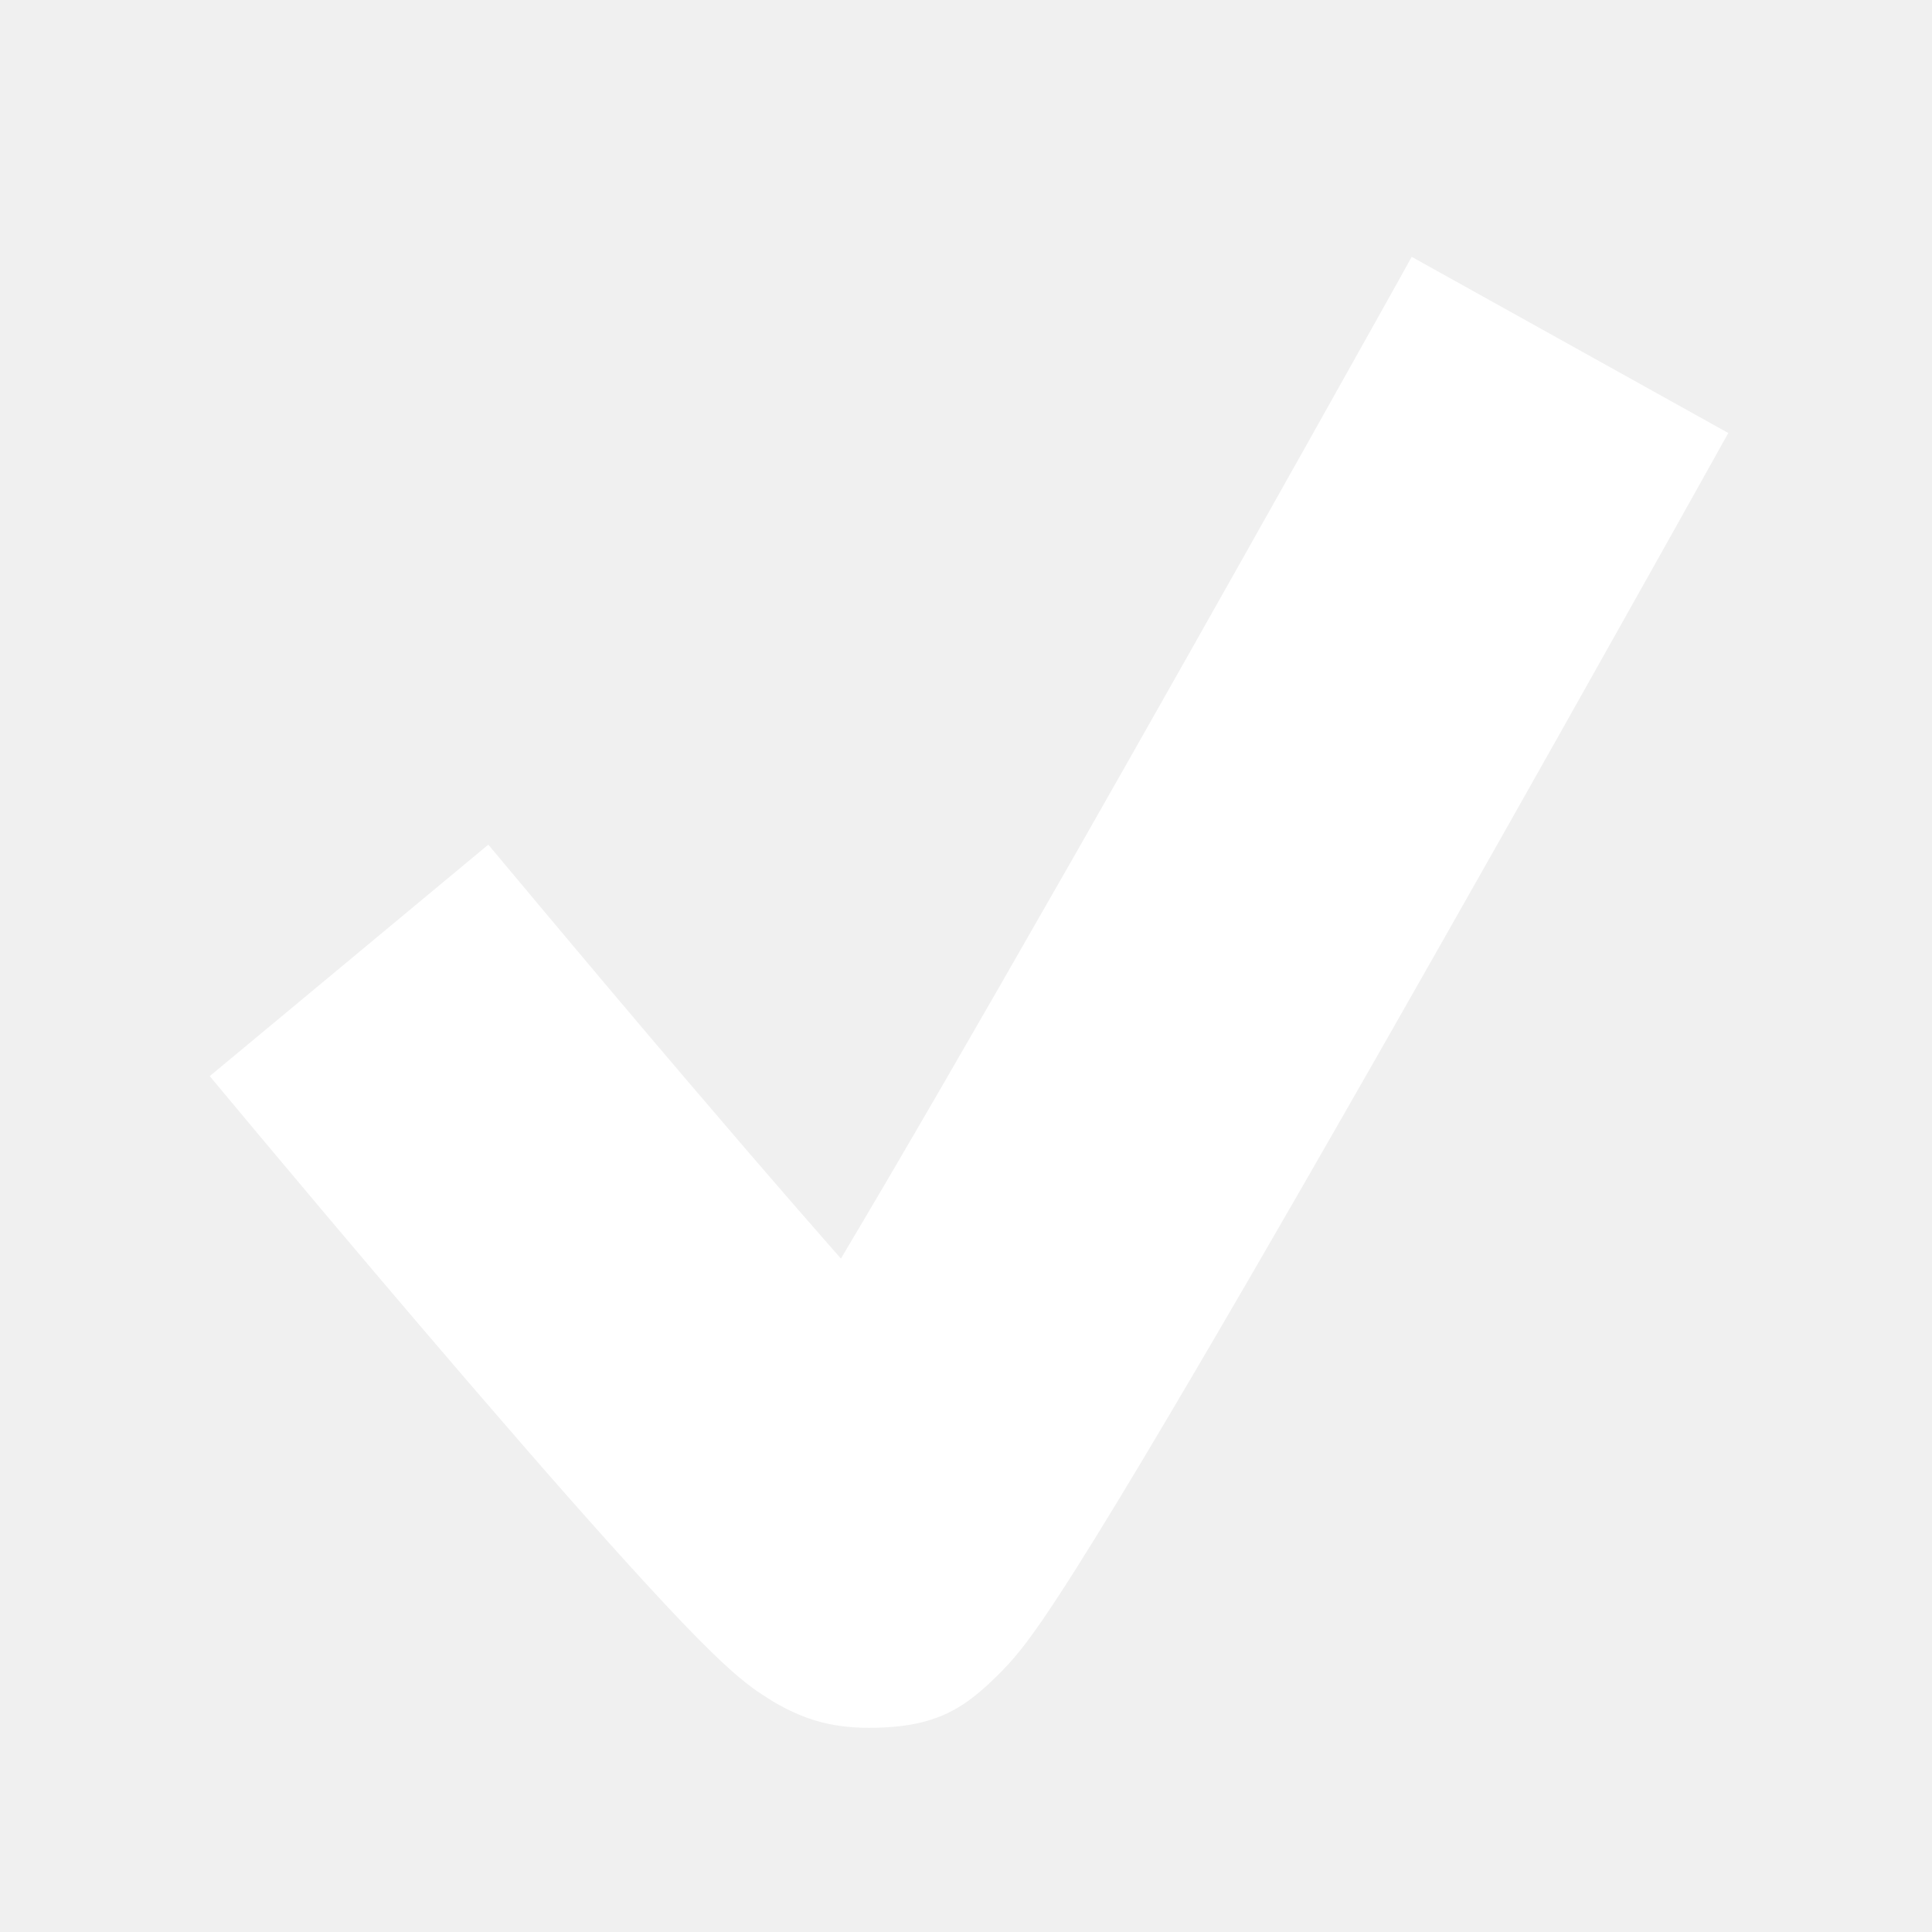
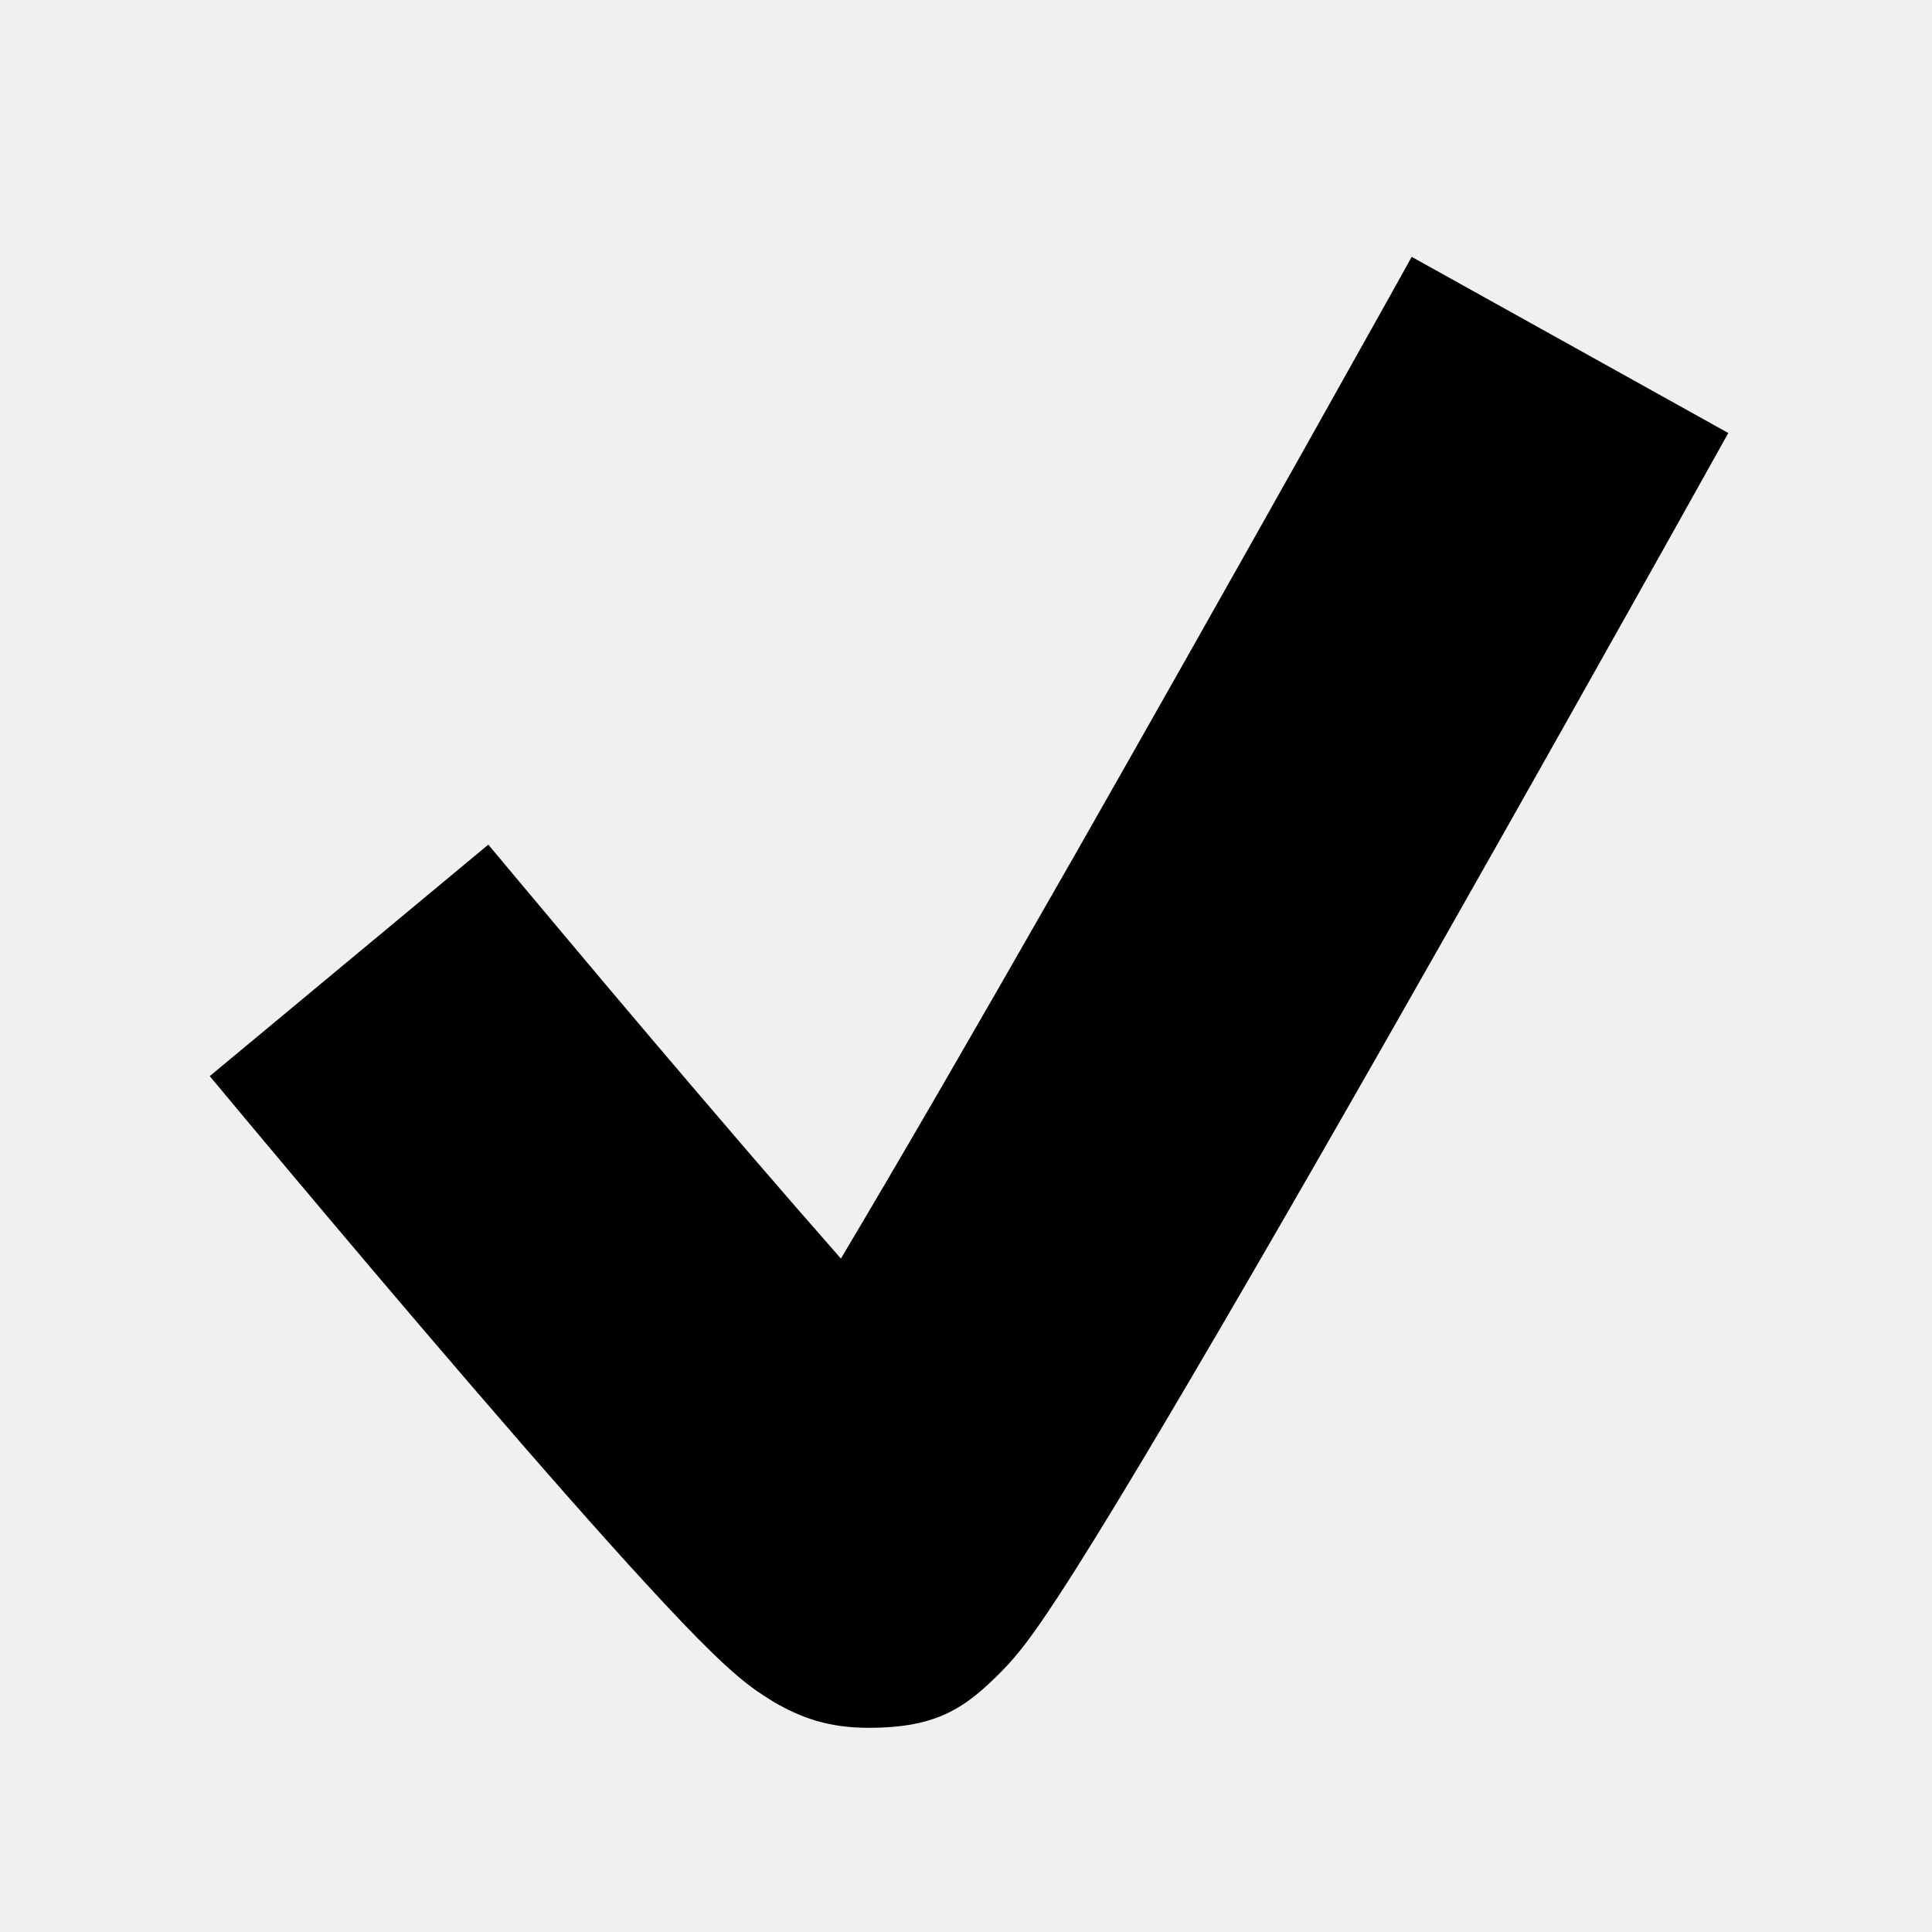
<svg xmlns="http://www.w3.org/2000/svg" width="16px" height="16px" viewBox="0 0 16 16" version="1.1">
  <g id="Checkbox-ticked" stroke="none" stroke-width="1" fill="none" fill-rule="evenodd">
-     <path d="M6.186,9.528 L6.08,9.404 C5.627,8.877 5.148,8.312 4.674,7.747 C4.389,7.408 4.169,7.144 4.044,6.995 L1.737,8.912 C1.769,8.951 1.769,8.951 1.913,9.123 C2.052,9.29 2.208,9.476 2.377,9.677 C2.858,10.25 3.343,10.823 3.803,11.358 L3.912,11.485 C4.484,12.15 4.97,12.702 5.346,13.111 C5.569,13.354 5.753,13.547 5.902,13.691 C6,13.786 6.087,13.865 6.174,13.934 C6.262,14.002 6.262,14.002 6.405,14.093 C6.631,14.224 6.856,14.309 7.194,14.309 C7.761,14.309 7.996,14.145 8.301,13.835 C8.37,13.765 8.429,13.694 8.491,13.614 C8.57,13.51 8.658,13.383 8.763,13.222 C8.94,12.952 9.173,12.574 9.461,12.093 C9.959,11.26 10.617,10.127 11.396,8.762 L11.502,8.576 C12.124,7.484 12.785,6.315 13.44,5.146 C13.67,4.736 13.883,4.357 14.073,4.016 C14.188,3.811 14.269,3.665 14.313,3.586 L11.691,2.127 C11.649,2.204 11.568,2.349 11.454,2.553 C11.264,2.892 11.053,3.27 10.824,3.678 C10.171,4.841 9.514,6.005 8.896,7.09 L8.79,7.275 C8.061,8.552 7.441,9.623 6.964,10.423 C6.73,10.157 6.469,9.857 6.186,9.528 Z" id="Path" fill="#FFFFFF" fill-rule="nonzero" />
+     <path d="M6.186,9.528 L6.08,9.404 C5.627,8.877 5.148,8.312 4.674,7.747 C4.389,7.408 4.169,7.144 4.044,6.995 L1.737,8.912 C1.769,8.951 1.769,8.951 1.913,9.123 C2.052,9.29 2.208,9.476 2.377,9.677 C2.858,10.25 3.343,10.823 3.803,11.358 L3.912,11.485 C4.484,12.15 4.97,12.702 5.346,13.111 C5.569,13.354 5.753,13.547 5.902,13.691 C6,13.786 6.087,13.865 6.174,13.934 C6.262,14.002 6.262,14.002 6.405,14.093 C6.631,14.224 6.856,14.309 7.194,14.309 C7.761,14.309 7.996,14.145 8.301,13.835 C8.37,13.765 8.429,13.694 8.491,13.614 C8.57,13.51 8.658,13.383 8.763,13.222 C8.94,12.952 9.173,12.574 9.461,12.093 C9.959,11.26 10.617,10.127 11.396,8.762 L11.502,8.576 C12.124,7.484 12.785,6.315 13.44,5.146 C13.67,4.736 13.883,4.357 14.073,4.016 C14.188,3.811 14.269,3.665 14.313,3.586 L11.691,2.127 C11.649,2.204 11.568,2.349 11.454,2.553 C11.264,2.892 11.053,3.27 10.824,3.678 C10.171,4.841 9.514,6.005 8.896,7.09 L8.79,7.275 C8.061,8.552 7.441,9.623 6.964,10.423 C6.73,10.157 6.469,9.857 6.186,9.528 Z" id="Path" fill="currentColor" fill-rule="nonzero" />
  </g>
</svg>
